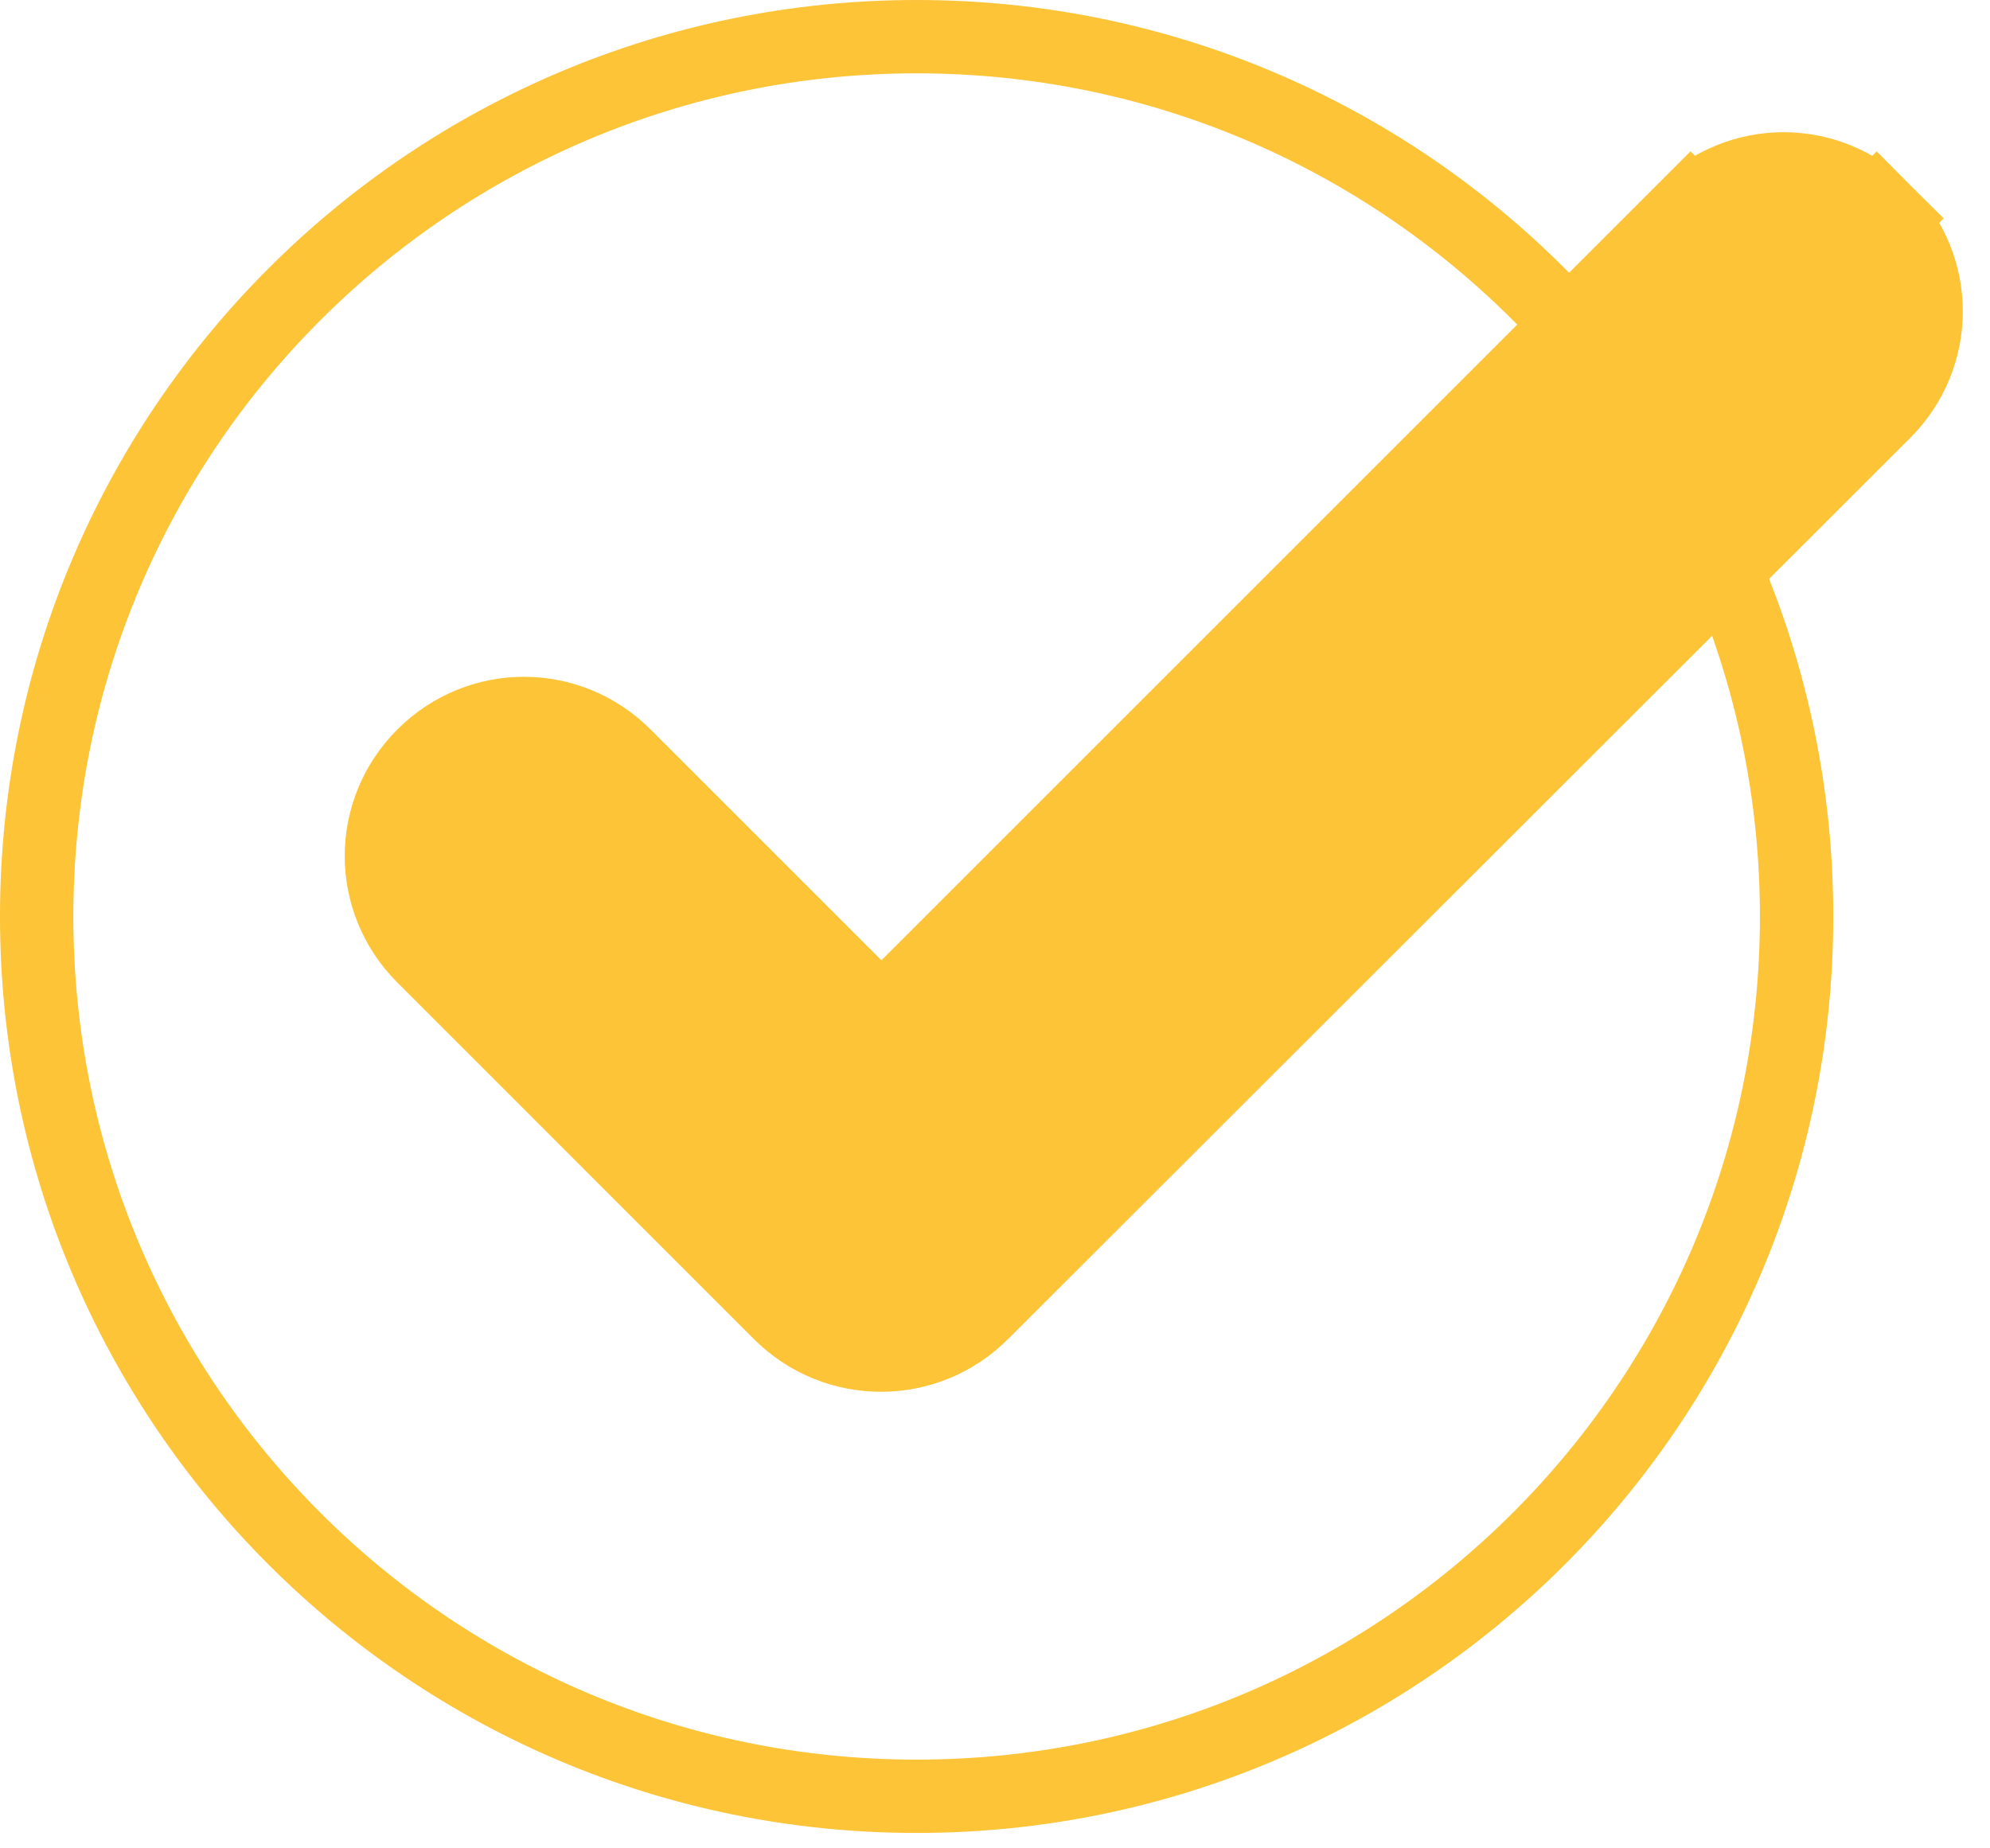
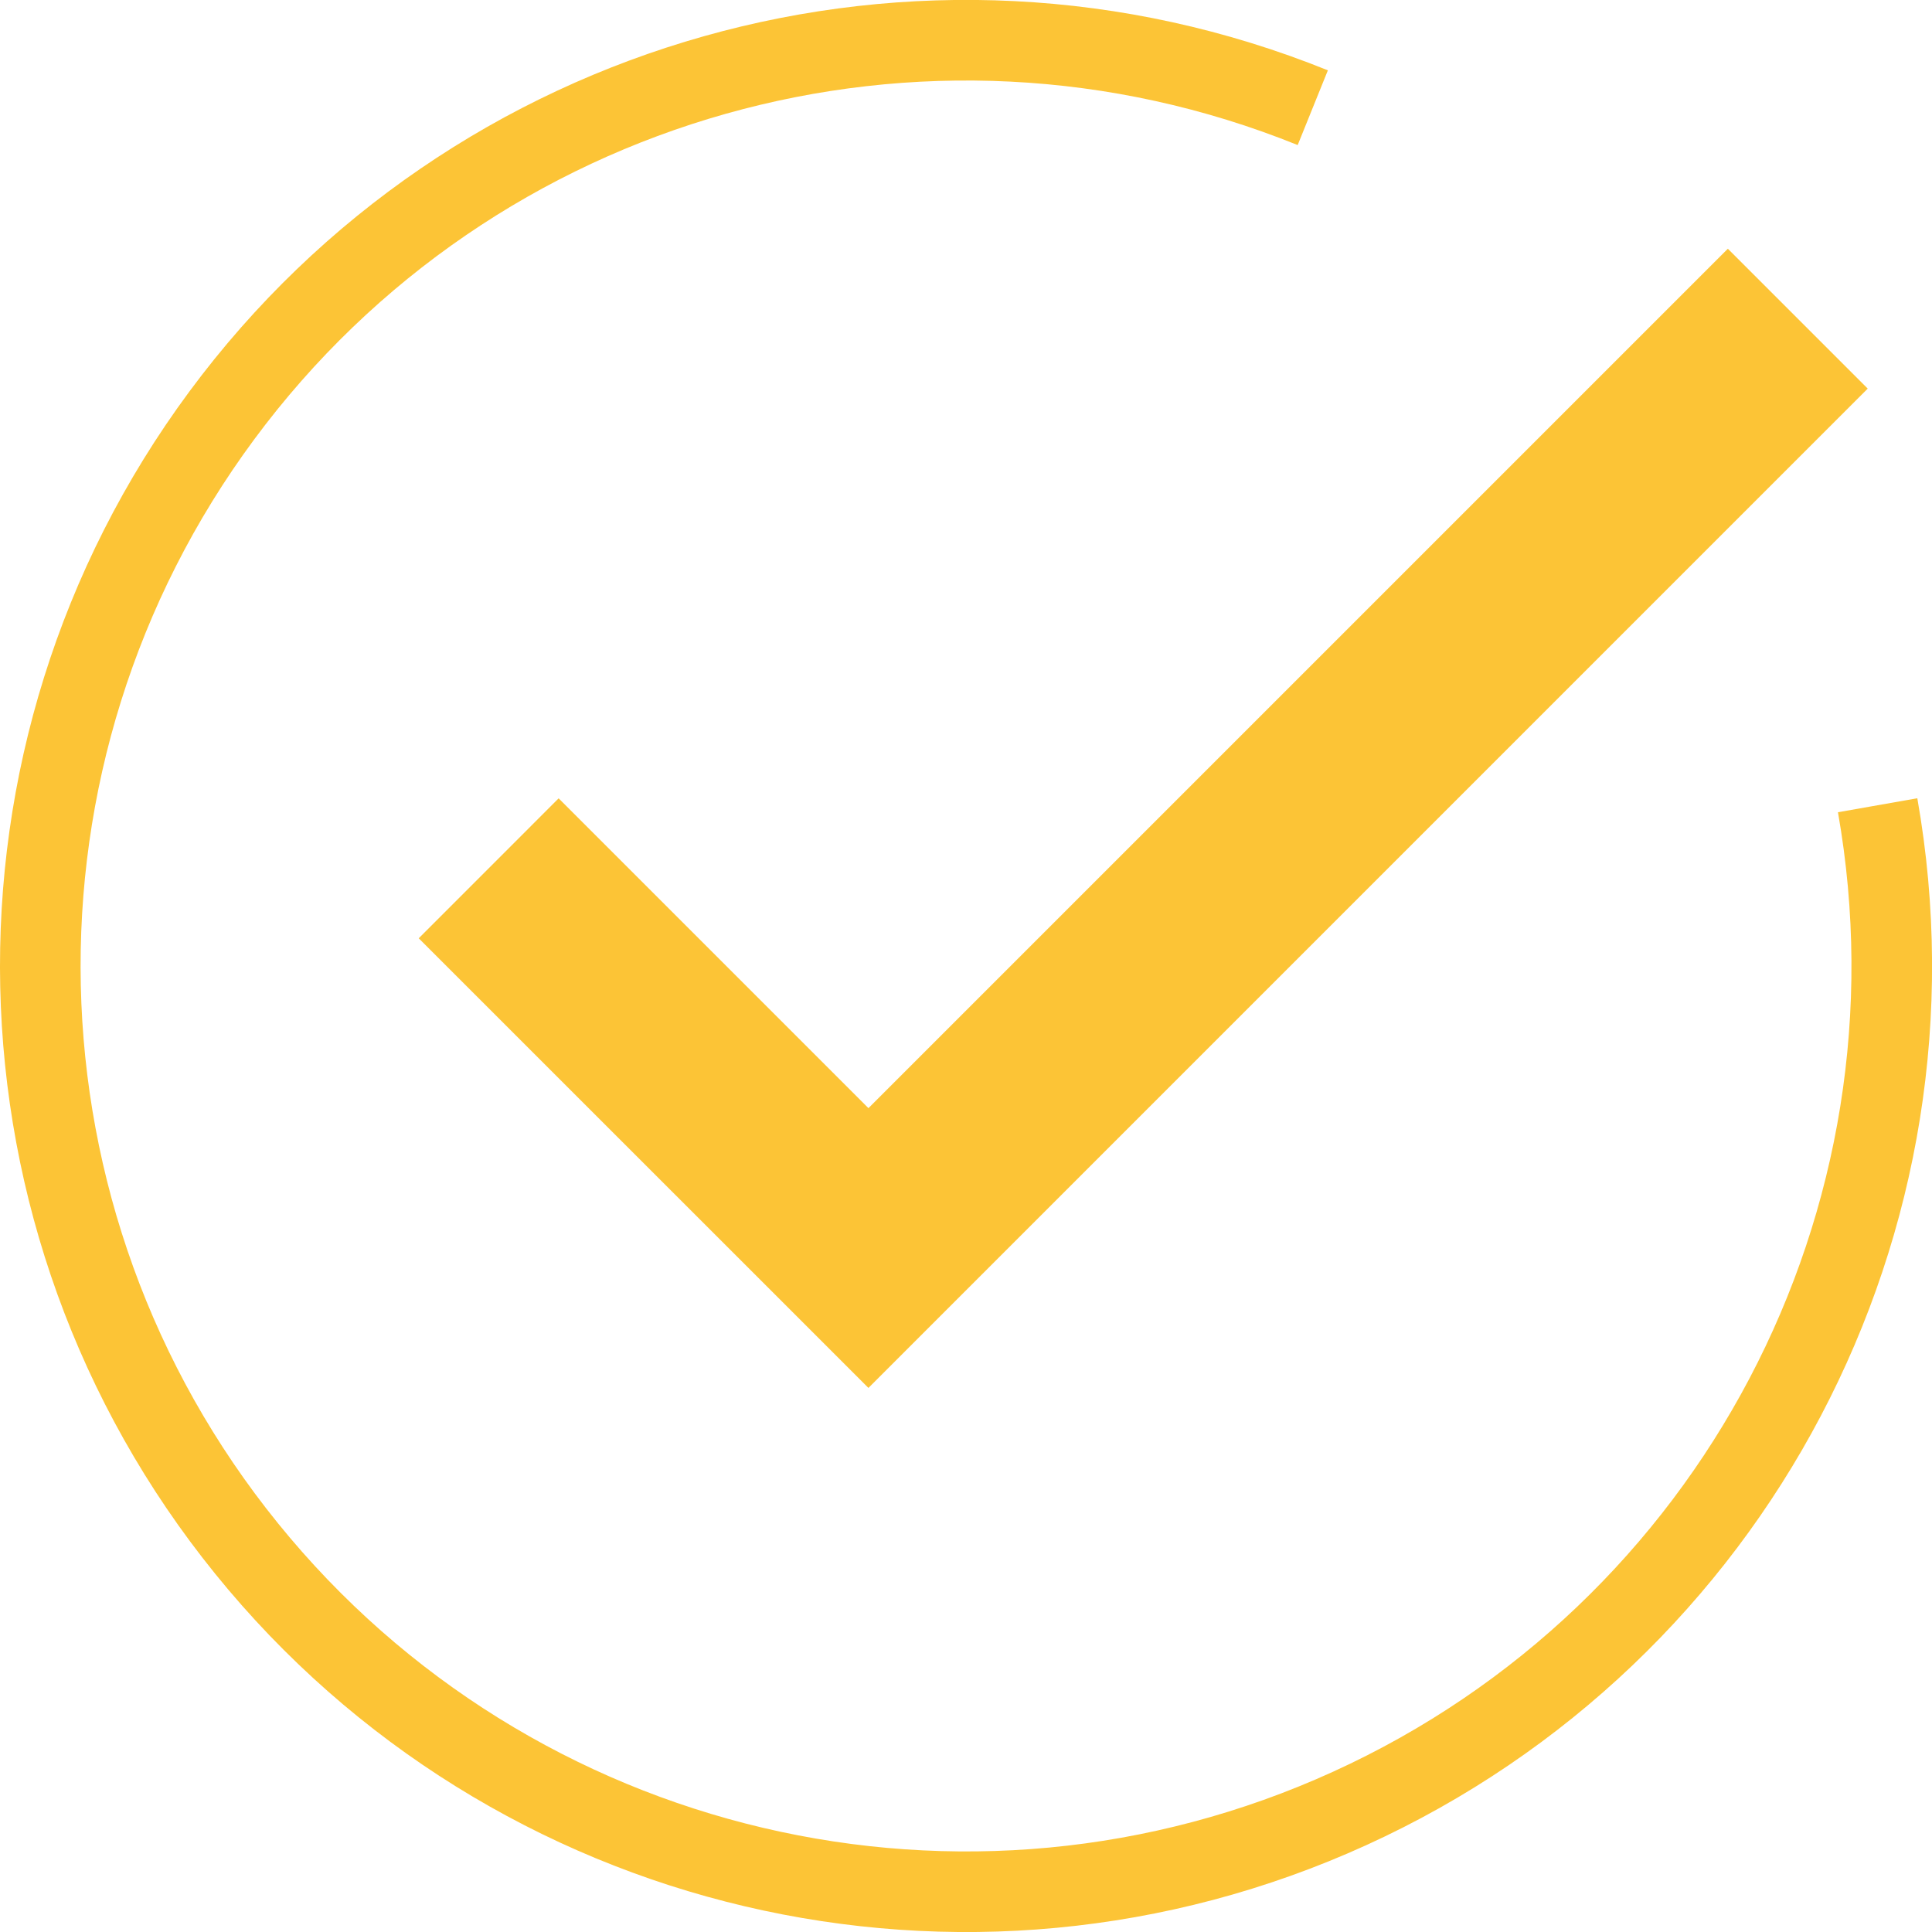
- <svg xmlns="http://www.w3.org/2000/svg" width="42" height="39" viewBox="0 0 42 39" fill="none">
-   <rect x="0.774" y="0.774" width="37.144" height="37.144" rx="18.572" stroke="#FCC436" stroke-width="1.548" />
-   <path d="M39.607 8.539L39.608 8.538C40.699 7.447 40.699 5.7 39.608 4.609L38.9 5.316L39.608 4.609C38.517 3.518 36.77 3.518 35.679 4.609L36.386 5.316L35.679 4.609L18.603 21.685L13.023 16.105C11.932 15.014 10.185 15.014 9.094 16.105C8.003 17.196 8.003 18.943 9.094 20.034L16.62 27.561C17.711 28.652 19.476 28.652 20.567 27.561L39.607 8.539Z" fill="#FCC436" stroke="#FCC436" stroke-width="2" />
+ <svg xmlns="http://www.w3.org/2000/svg" viewBox="0 0 100 100" style="enable-background:new 0 0 100 100">
+   <path d="m28.915 41.322-7.242 7.244L44.95 71.839l51.723-51.725-7.24-7.24L44.95 57.357 28.915 41.322z" fill="#fcc436" class="fill-000000" />
+   <path style="stroke:#000;stroke-width:0;fill:#fcc436" transform="translate(-120.18 -28.649) scale(.18018)" d="M1217.784 388.313a277.5 277.5 0 1 1-169.33-209.107l-8.673 21.466a254.349 254.349 0 1 0 155.204 191.66z" />
</svg>
